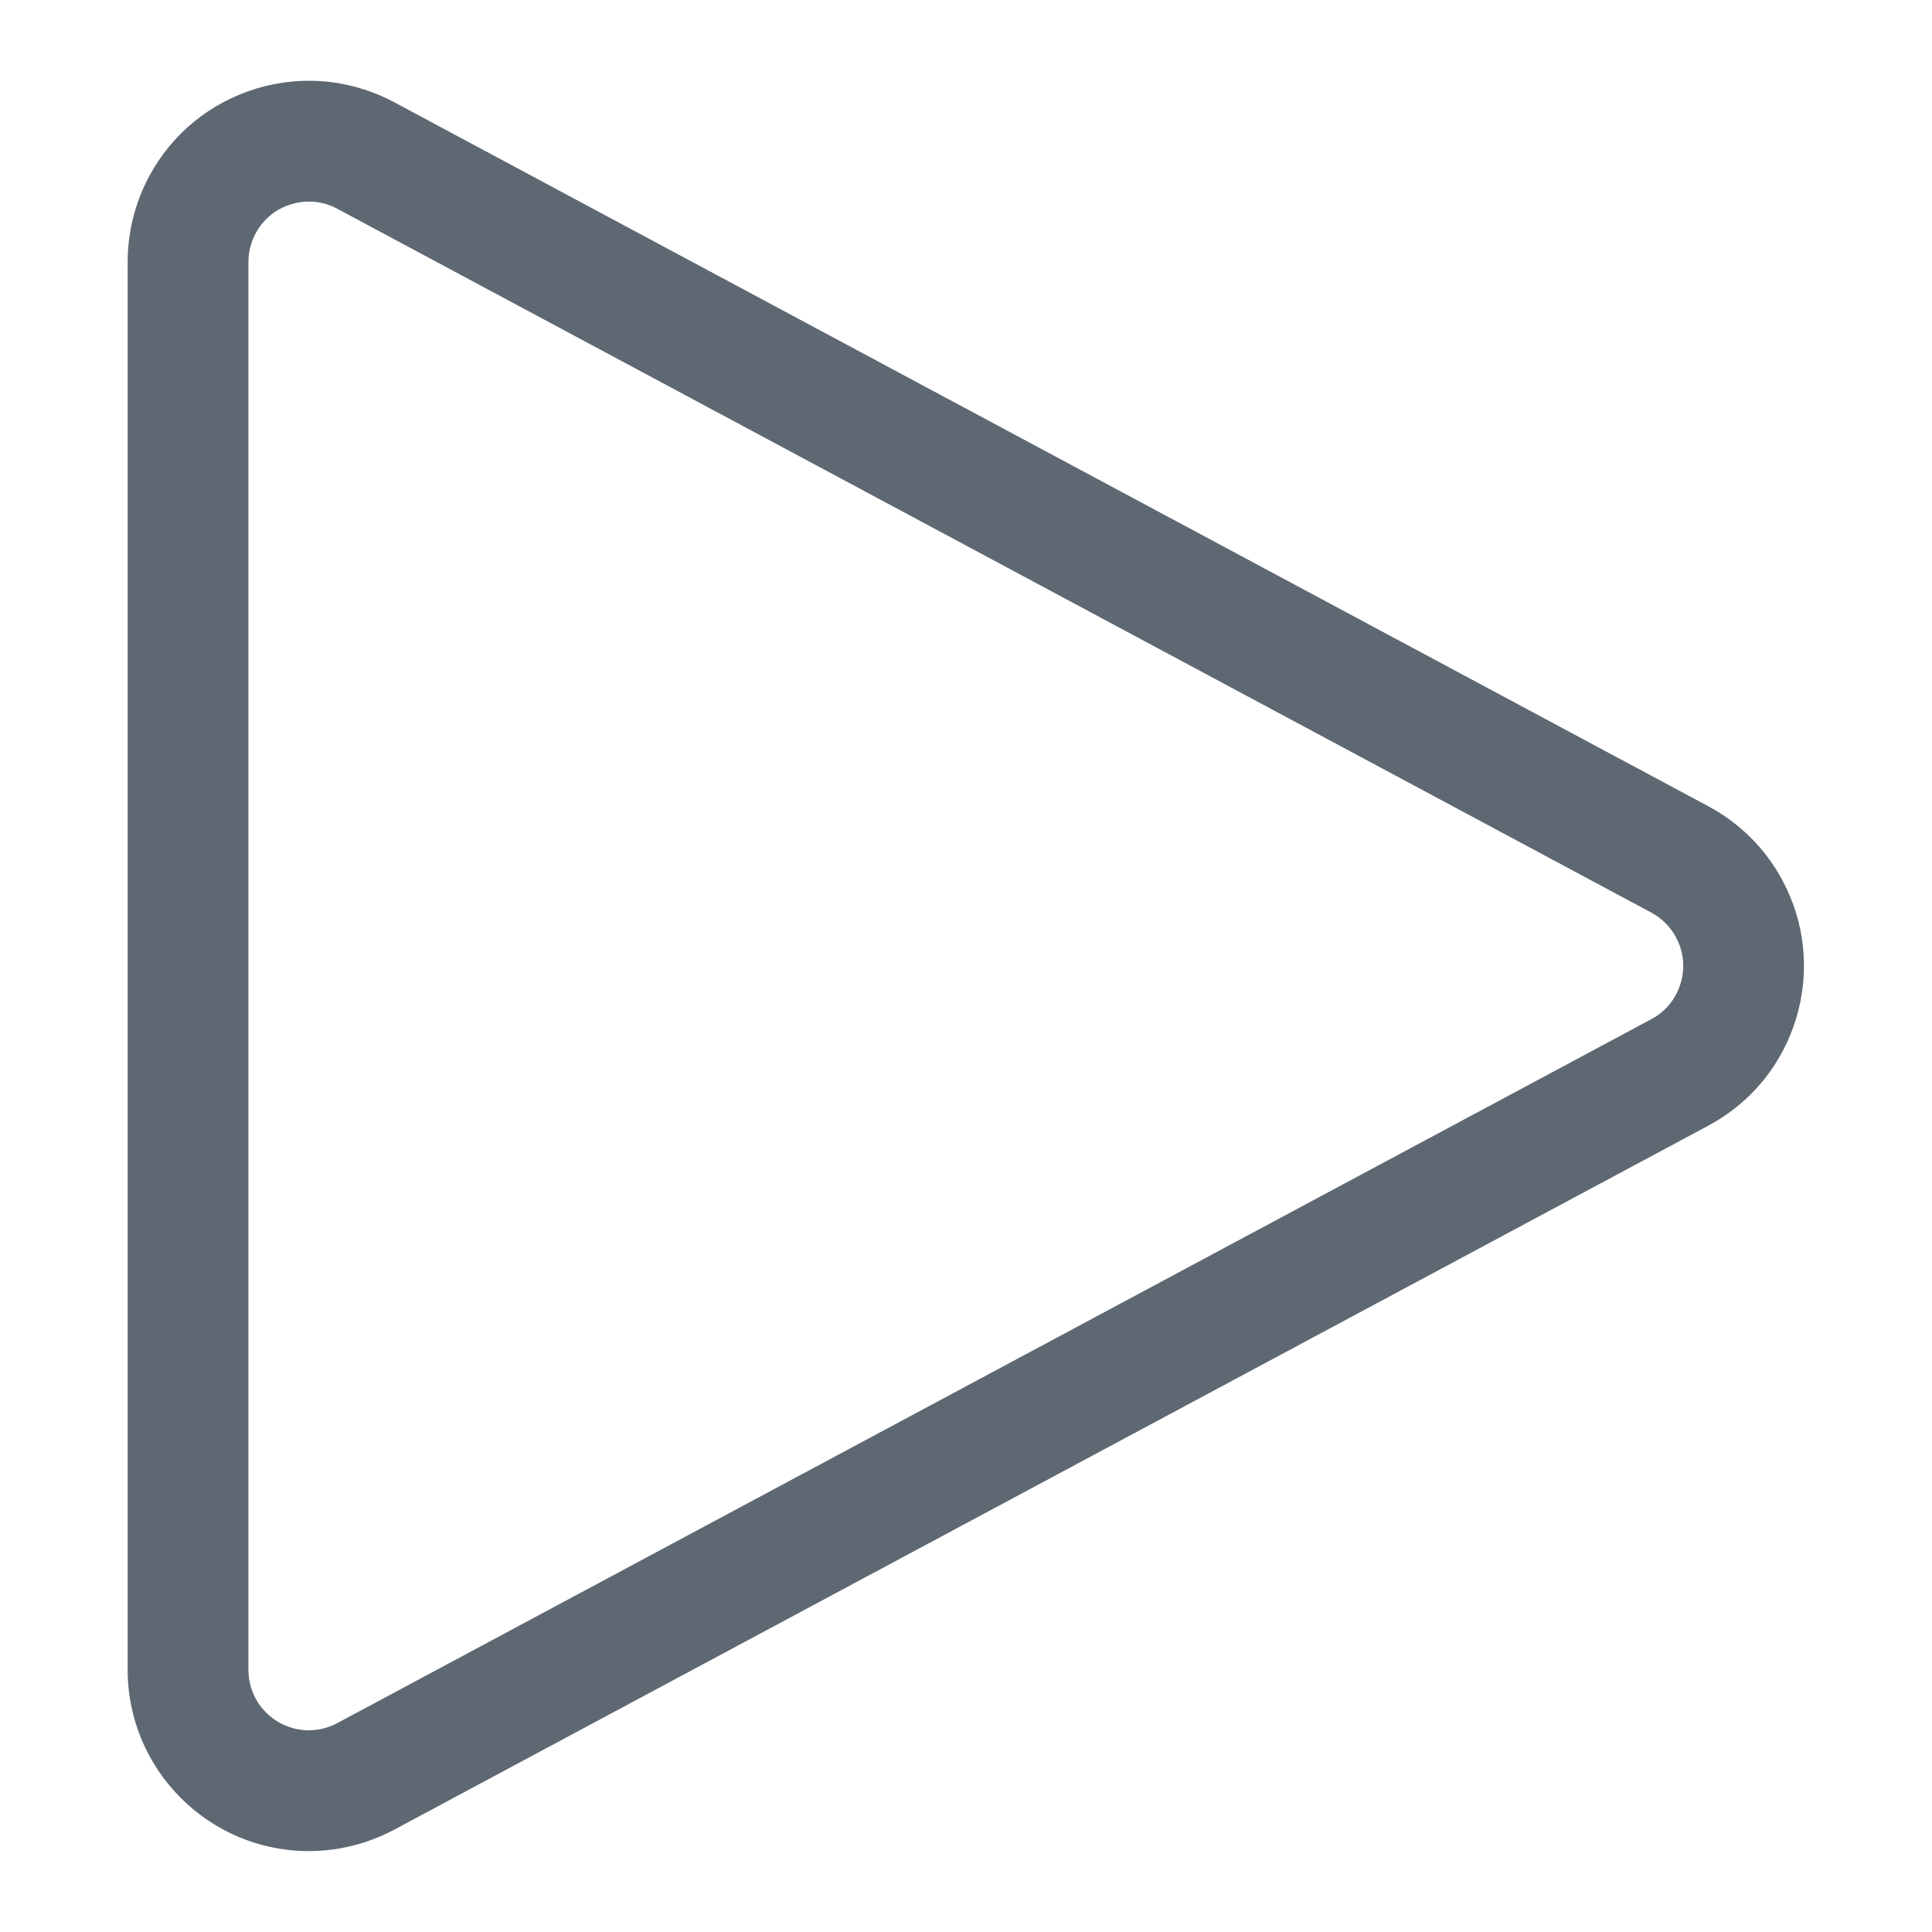
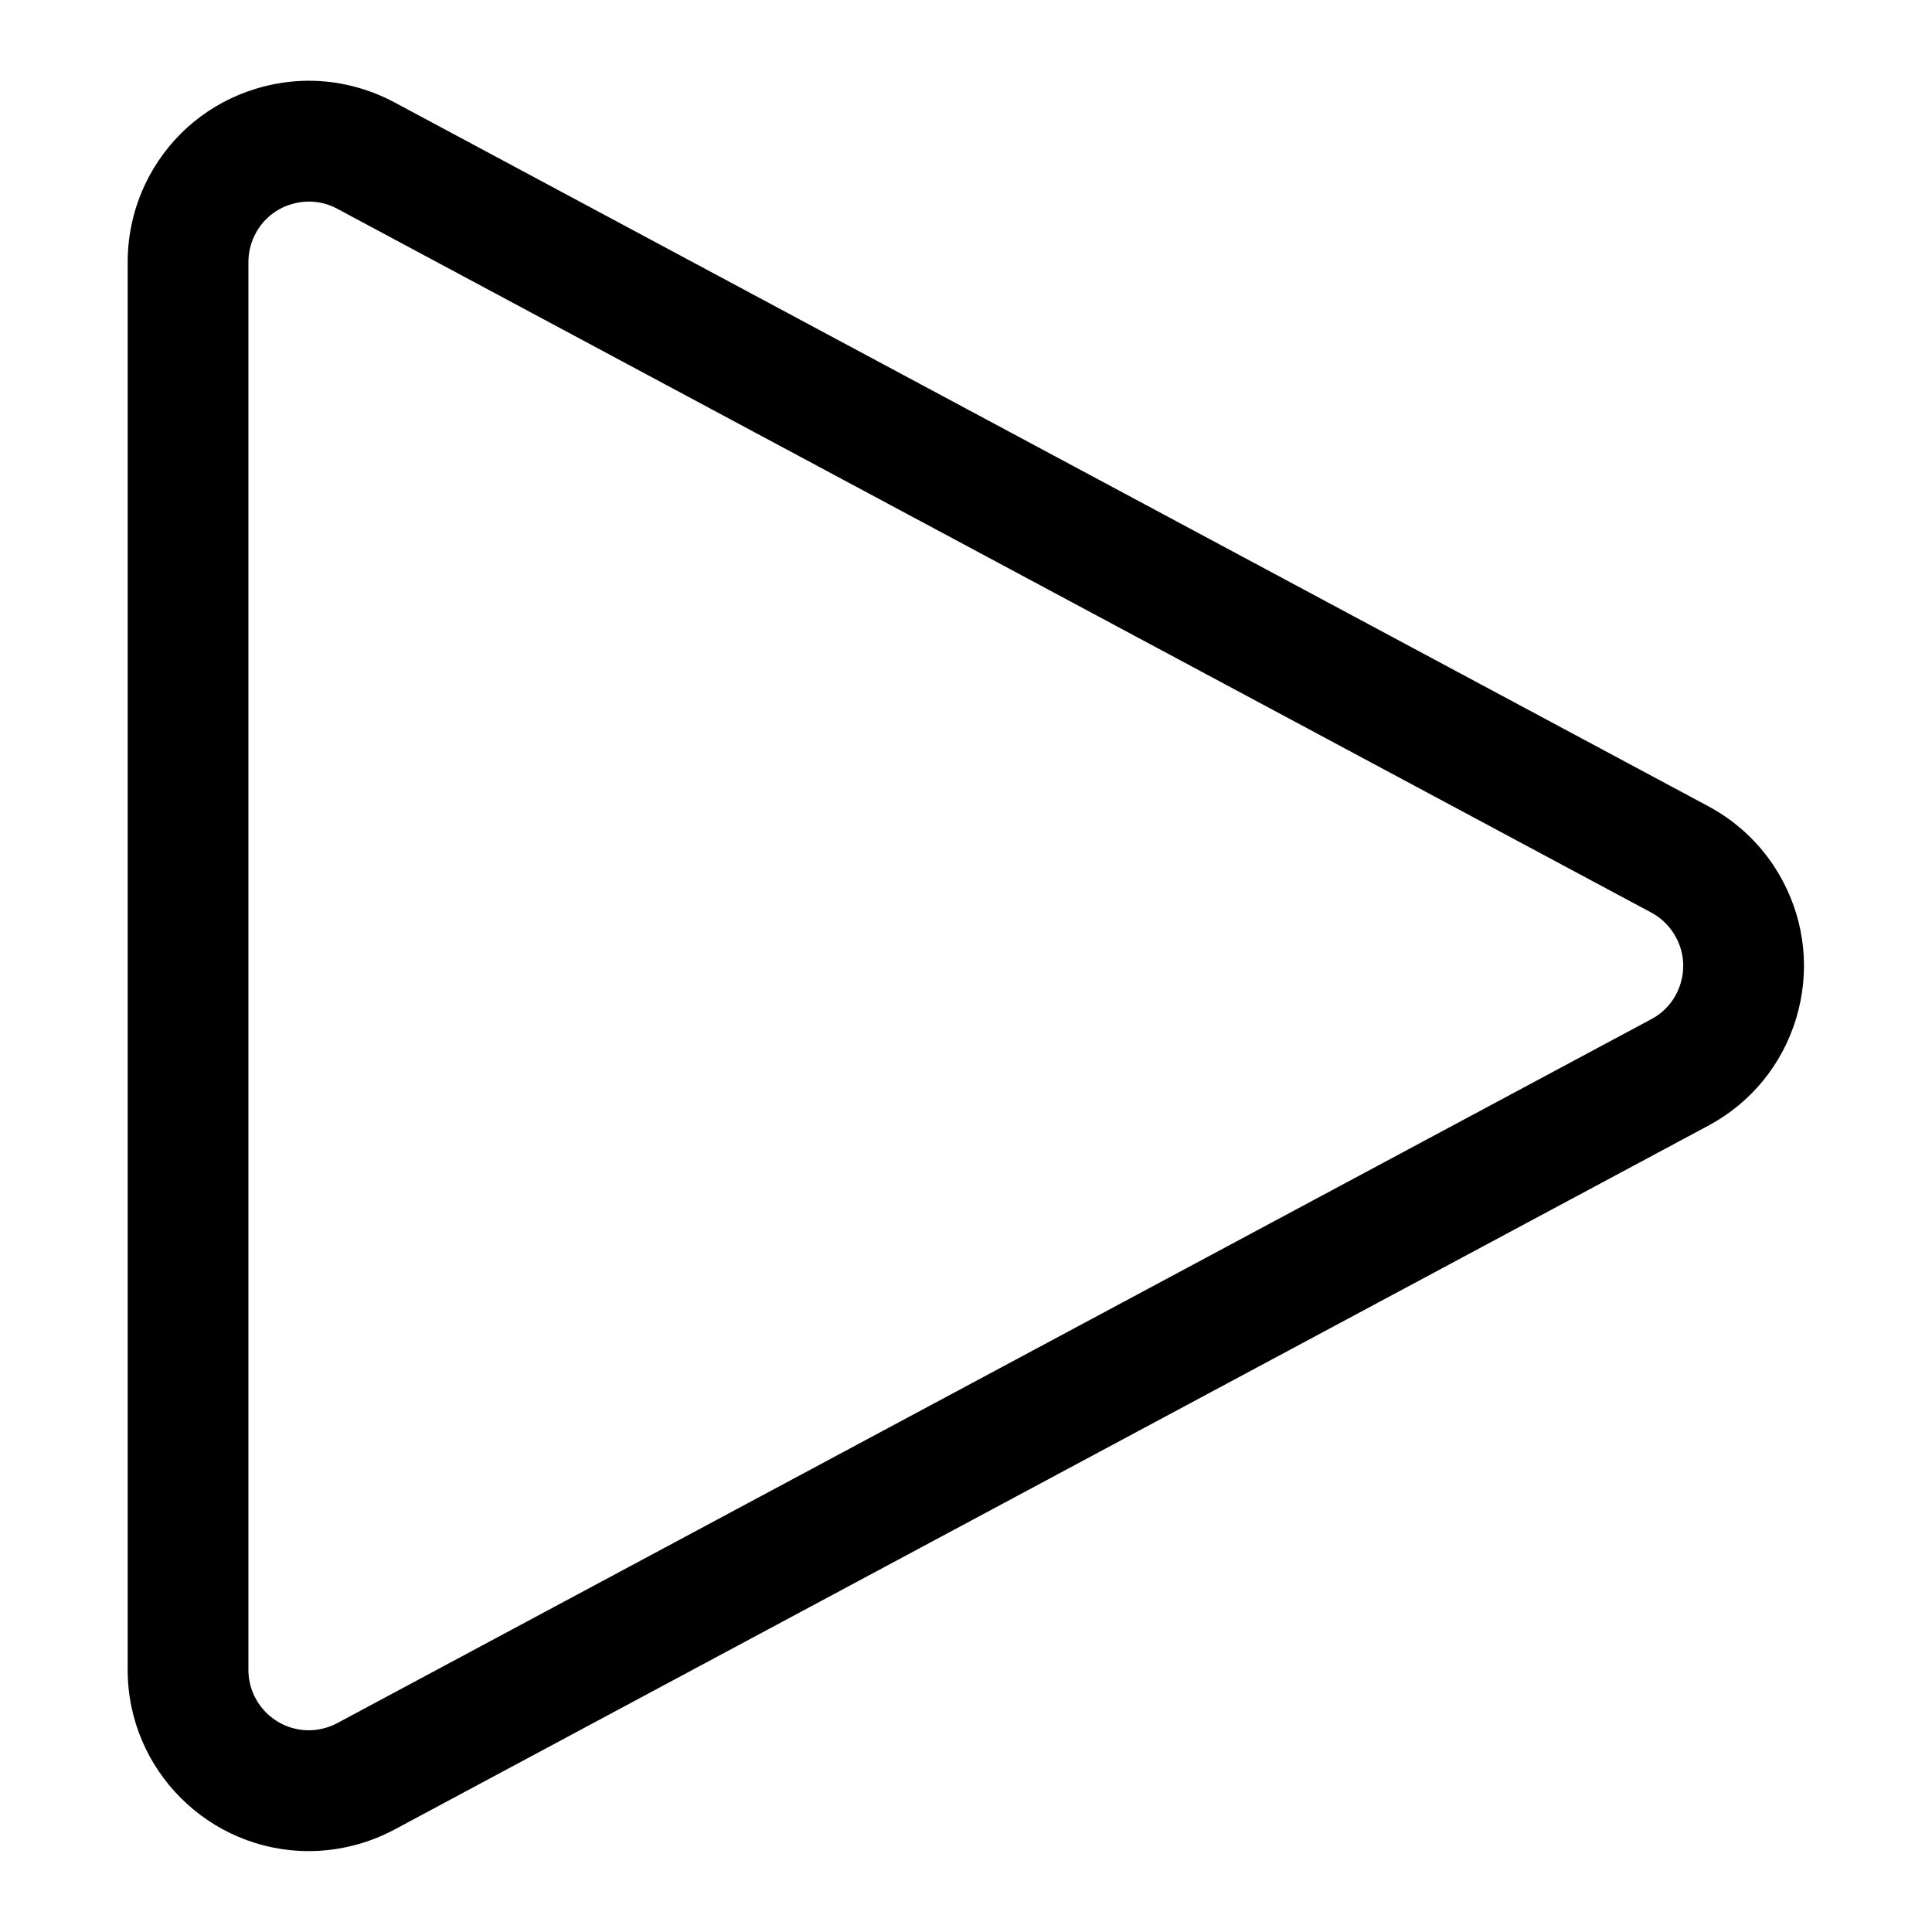
<svg xmlns="http://www.w3.org/2000/svg" width="24" height="24" viewBox="0 0 24 24" fill="none">
-   <path d="M3.836 22.995C2.596 22.995 1.586 21.985 1.586 20.745V3.254C1.586 2.884 1.678 2.516 1.853 2.19C2.137 1.661 2.61 1.274 3.186 1.1C3.399 1.036 3.618 1.003 3.838 1.003C4.205 1.003 4.572 1.096 4.899 1.271L21.222 10.016C21.614 10.226 21.932 10.544 22.142 10.936C22.426 11.466 22.486 12.074 22.313 12.65C22.139 13.225 21.752 13.699 21.222 13.983L4.899 22.728C4.573 22.902 4.205 22.995 3.836 22.995ZM3.837 2.504C3.764 2.504 3.691 2.515 3.619 2.537C3.427 2.594 3.27 2.723 3.175 2.9C3.117 3.008 3.086 3.131 3.086 3.254V20.744C3.086 21.158 3.423 21.494 3.836 21.494C3.959 21.494 4.082 21.463 4.19 21.405L20.514 12.66C20.691 12.566 20.819 12.408 20.877 12.216C20.935 12.024 20.915 11.821 20.82 11.644C20.75 11.513 20.644 11.407 20.514 11.337L4.191 2.594C4.08 2.534 3.961 2.504 3.837 2.504Z" fill="#5E6873" />
+   <path d="M3.836 22.995C2.596 22.995 1.586 21.985 1.586 20.745V3.254C1.586 2.884 1.678 2.516 1.853 2.19C2.137 1.661 2.61 1.274 3.186 1.1C3.399 1.036 3.618 1.003 3.838 1.003C4.205 1.003 4.572 1.096 4.899 1.271L21.222 10.016C21.614 10.226 21.932 10.544 22.142 10.936C22.426 11.466 22.486 12.074 22.313 12.65C22.139 13.225 21.752 13.699 21.222 13.983L4.899 22.728C4.573 22.902 4.205 22.995 3.836 22.995ZM3.837 2.504C3.764 2.504 3.691 2.515 3.619 2.537C3.427 2.594 3.27 2.723 3.175 2.9C3.117 3.008 3.086 3.131 3.086 3.254V20.744C3.086 21.158 3.423 21.494 3.836 21.494C3.959 21.494 4.082 21.463 4.19 21.405L20.514 12.66C20.691 12.566 20.819 12.408 20.877 12.216C20.935 12.024 20.915 11.821 20.82 11.644C20.75 11.513 20.644 11.407 20.514 11.337L4.191 2.594C4.08 2.534 3.961 2.504 3.837 2.504Z" fill="currentColor" />
</svg>
